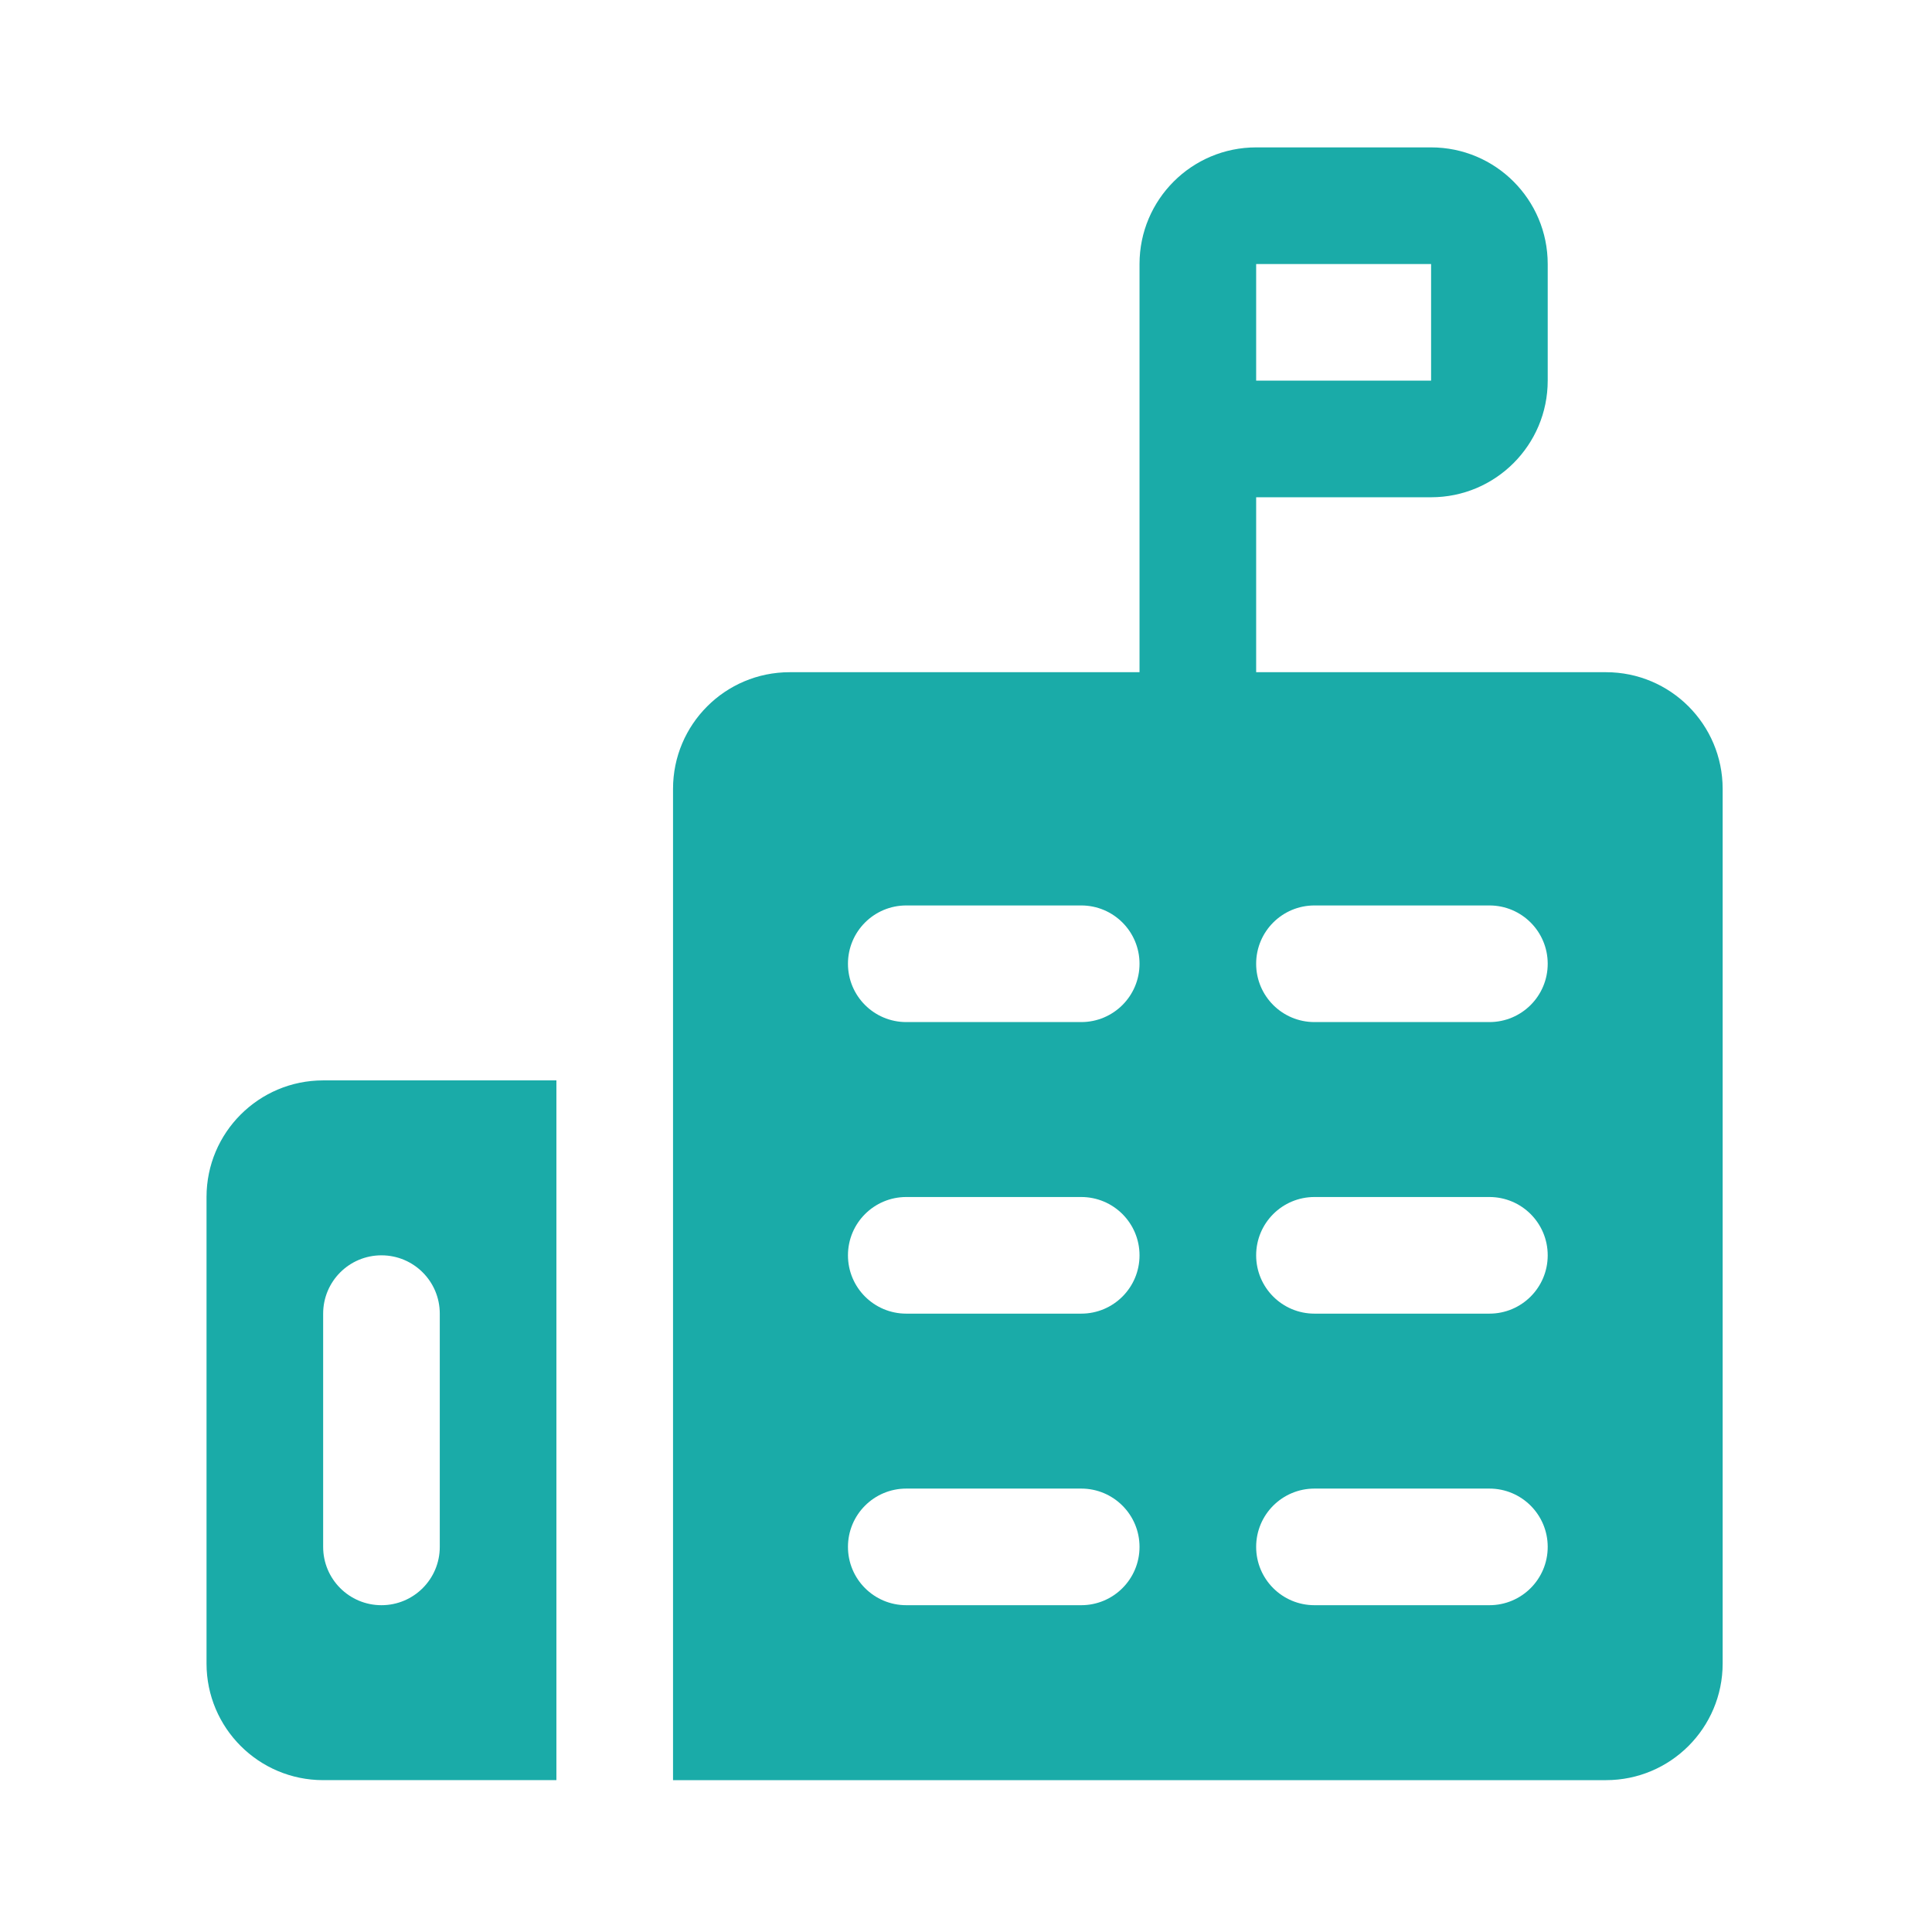
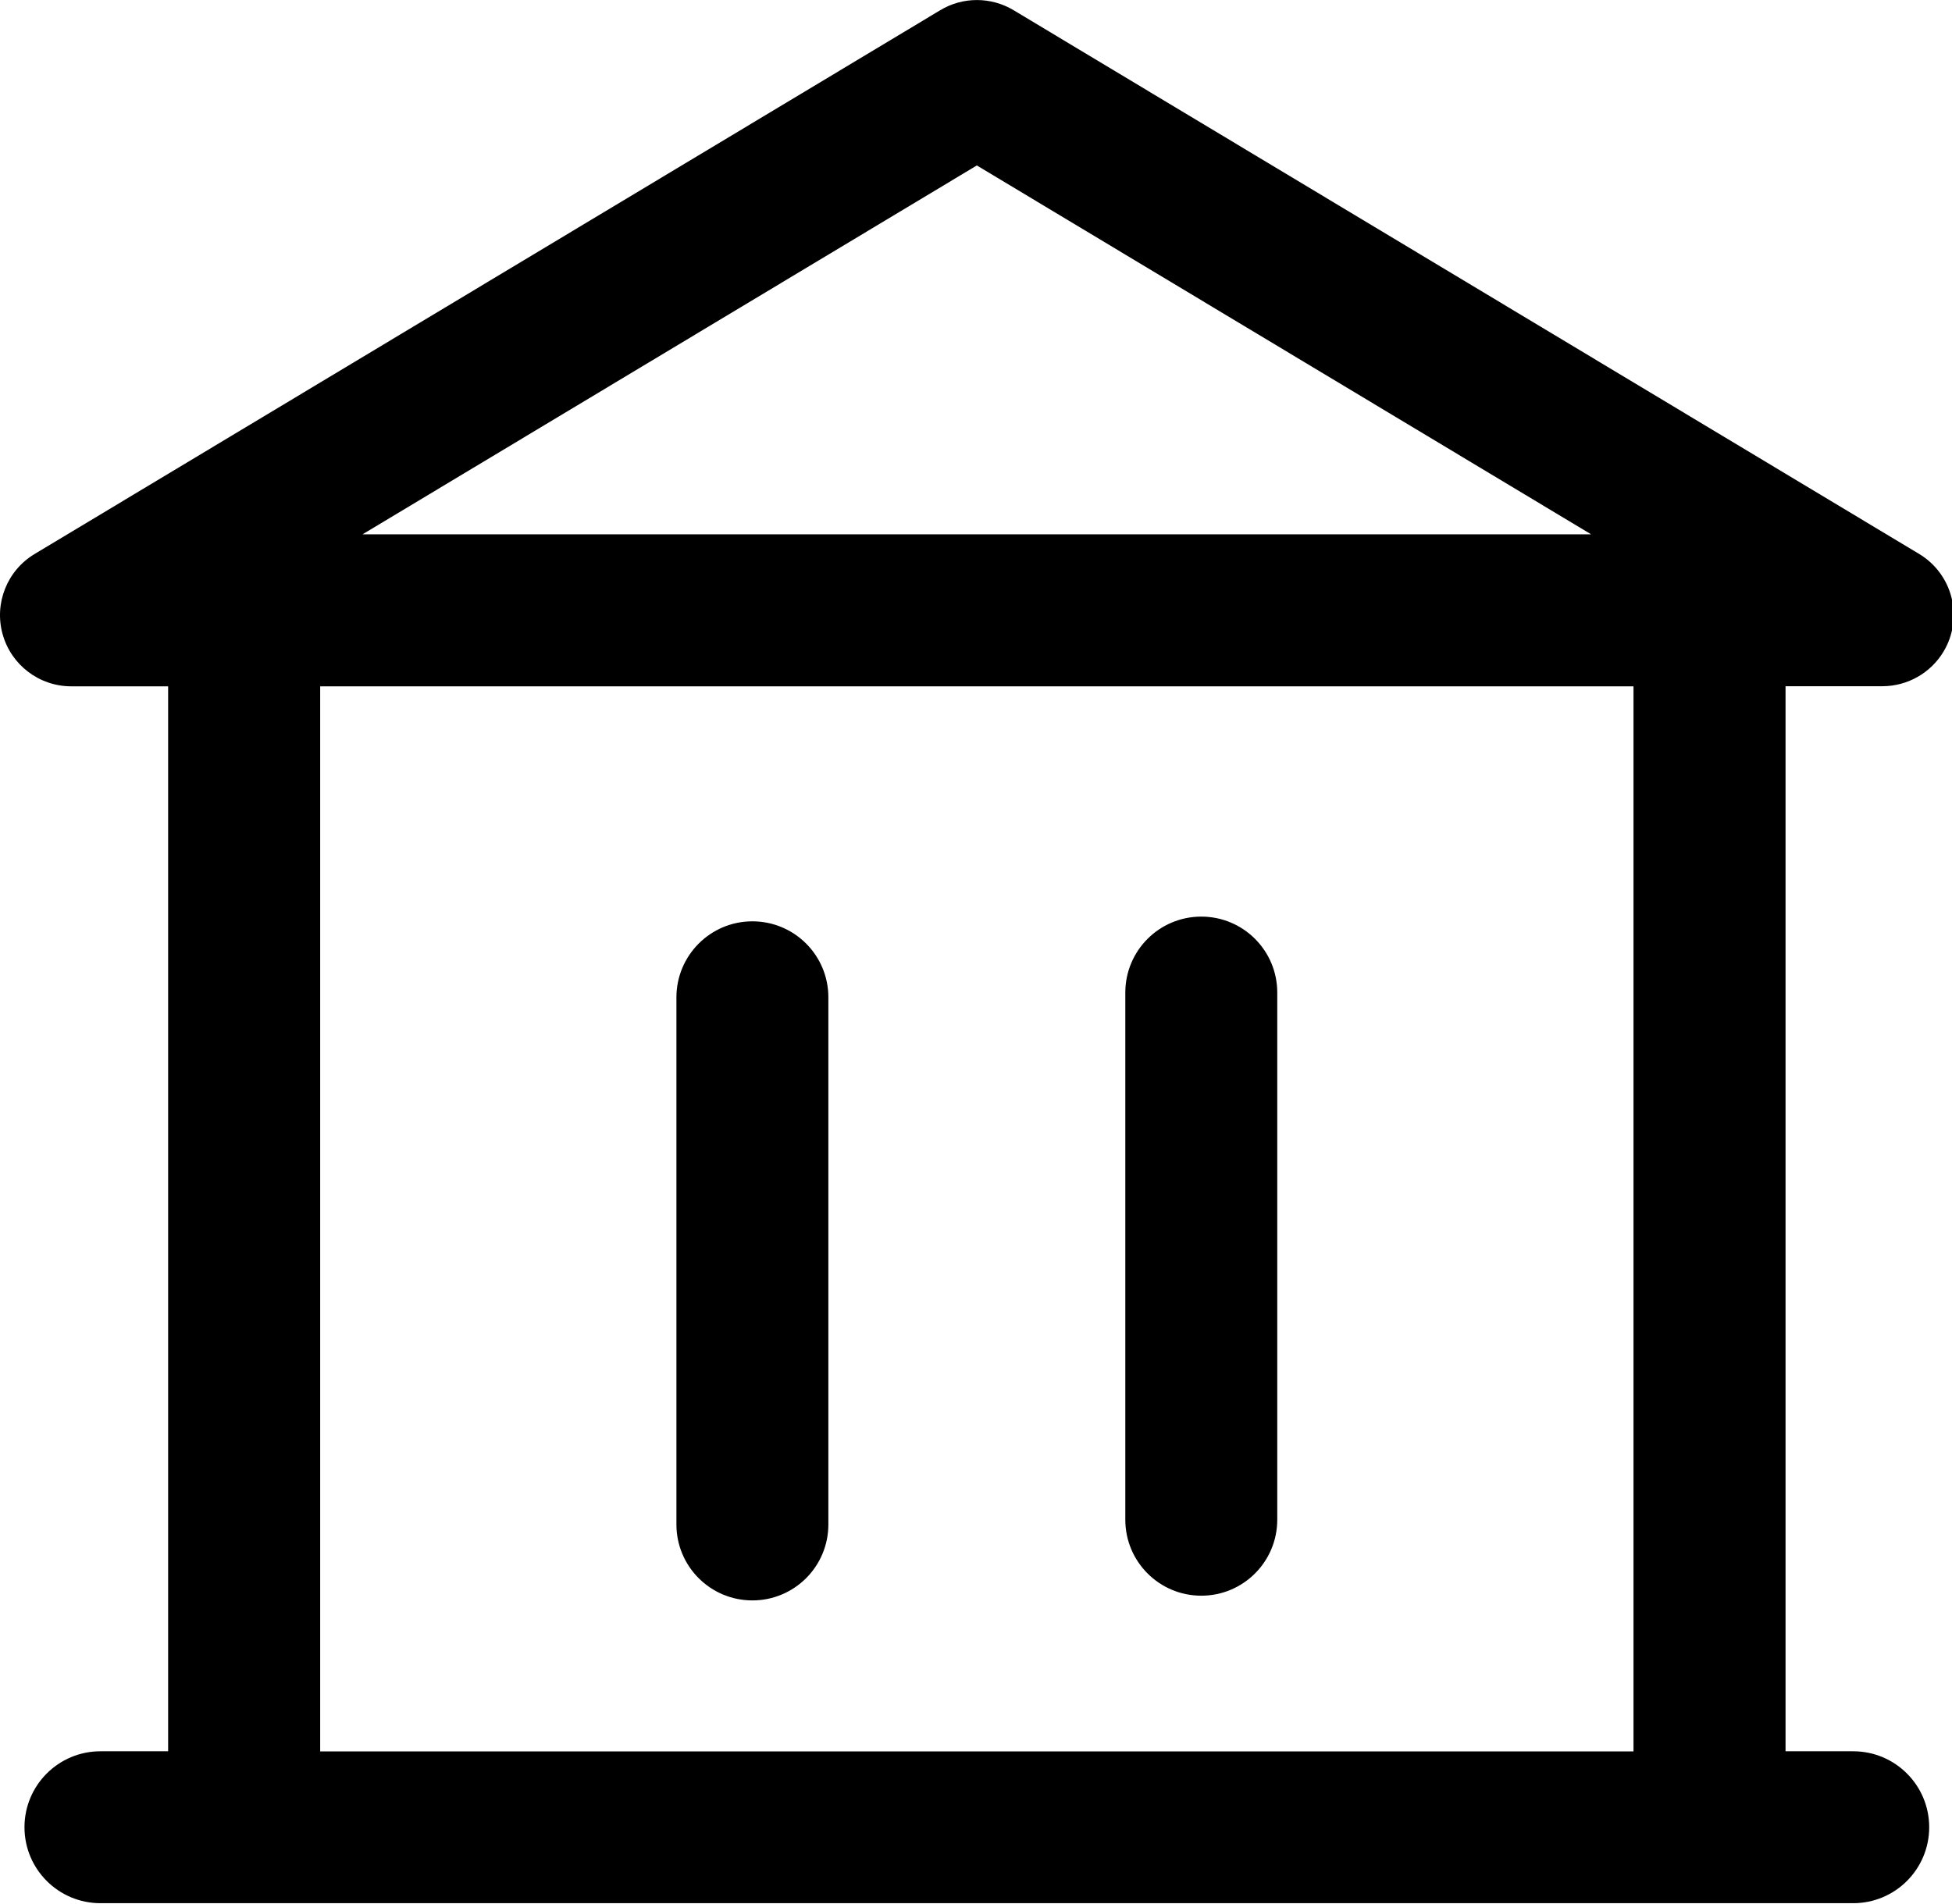
- <svg xmlns="http://www.w3.org/2000/svg" t="1618267703356" class="icon" viewBox="0 0 1024 1024" version="1.1" p-id="7455" width="200" height="200">
-   <defs>
-     <style type="text/css" />
-   </defs>
-   <path d="M109.464 634.44v247.256c0 34.138 27.678 61.815 61.812 61.815h123.629V572.63H171.276c-34.134 0-61.812 27.677-61.812 61.81z m92.723 30.908c17.081 0 30.904 13.826 30.904 30.908v123.629c0 17.082-13.823 30.904-30.904 30.904-17.084 0-30.911-13.822-30.911-30.904V696.256c0-17.082 13.826-30.908 30.911-30.908zM851.23 356.282H665.787V263.56h92.722c34.138 0 61.811-27.678 61.811-61.815v-61.811c0-34.138-27.673-61.815-61.811-61.815h-92.722c-34.134 0-61.815 27.677-61.815 61.815V356.283H418.535c-34.141 0-61.815 27.677-61.815 61.811v525.419h494.51c34.135 0 61.812-27.678 61.812-61.815V418.092c0-34.133-27.677-61.81-61.812-61.81zM573.068 850.789h-92.723c-17.085 0-30.907-13.822-30.907-30.904 0-17.085 13.822-30.906 30.907-30.906h92.723c17.081 0 30.903 13.821 30.903 30.906 0.001 17.082-13.822 30.904-30.903 30.904z m0-154.533h-92.723c-17.085 0-30.907-13.823-30.907-30.908 0-17.081 13.822-30.907 30.907-30.907h92.723c17.081 0 30.903 13.826 30.903 30.907 0.001 17.085-13.822 30.908-30.903 30.908z m0-154.534h-92.723c-17.085 0-30.907-13.821-30.907-30.906s13.822-30.908 30.907-30.908h92.723c17.081 0 30.903 13.823 30.903 30.908s-13.822 30.906-30.903 30.906z m185.441-401.788v61.811h-92.722v-61.811h92.722z m30.907 710.855h-92.723c-17.084 0-30.906-13.822-30.906-30.904 0-17.085 13.822-30.906 30.906-30.906h92.723c17.082 0 30.903 13.821 30.903 30.906 0 17.082-13.821 30.904-30.903 30.904z m0-154.533h-92.723c-17.084 0-30.906-13.823-30.906-30.908 0-17.081 13.822-30.907 30.906-30.907h92.723c17.082 0 30.903 13.826 30.903 30.907 0 17.085-13.821 30.908-30.903 30.908z m0-154.534h-92.723c-17.084 0-30.906-13.821-30.906-30.906s13.822-30.908 30.906-30.908h92.723c17.082 0 30.903 13.823 30.903 30.908s-13.821 30.906-30.903 30.906z" p-id="7456" fill="#1aaba8" />
+ <svg xmlns="http://www.w3.org/2000/svg" class="icon" viewBox="0 0 1050 1024" width="131.25" height="128">
+   <defs />
+   <path d="M545.207 5.475l487.108 292.547a38.308 38.308 0 0113.095 52.606 38.387 38.387 0 01-32.85 18.57h-52.097v573.015h36.406c22.577 0 40.865 18.288 40.865 40.865s-18.288 40.866-40.865 40.866H54.035c-22.578 0-40.866-18.288-40.866-40.866s18.288-40.865 40.866-40.865H90.44V369.254H38.343a38.325 38.325 0 01-19.755-71.175L505.696 5.53c12.136-7.337 27.32-7.337 39.511-.056zm333.469 363.78H172.228V942.27h706.448V369.254zM404.719 495.687c22.577 0 40.865 18.288 40.865 40.865v283.63c0 22.577-18.288 40.864-40.865 40.864s-40.865-18.287-40.865-40.865V536.61c0-22.577 18.287-40.921 40.865-40.921zm241.466-2.54c22.577 0 40.865 18.288 40.865 40.865v283.63c0 22.577-18.288 40.864-40.865 40.864s-40.866-18.287-40.866-40.865V534.013c0-22.577 18.288-40.865 40.866-40.865zM525.452 89.012L195.03 287.467h660.842L525.452 89.012z" />
</svg>
